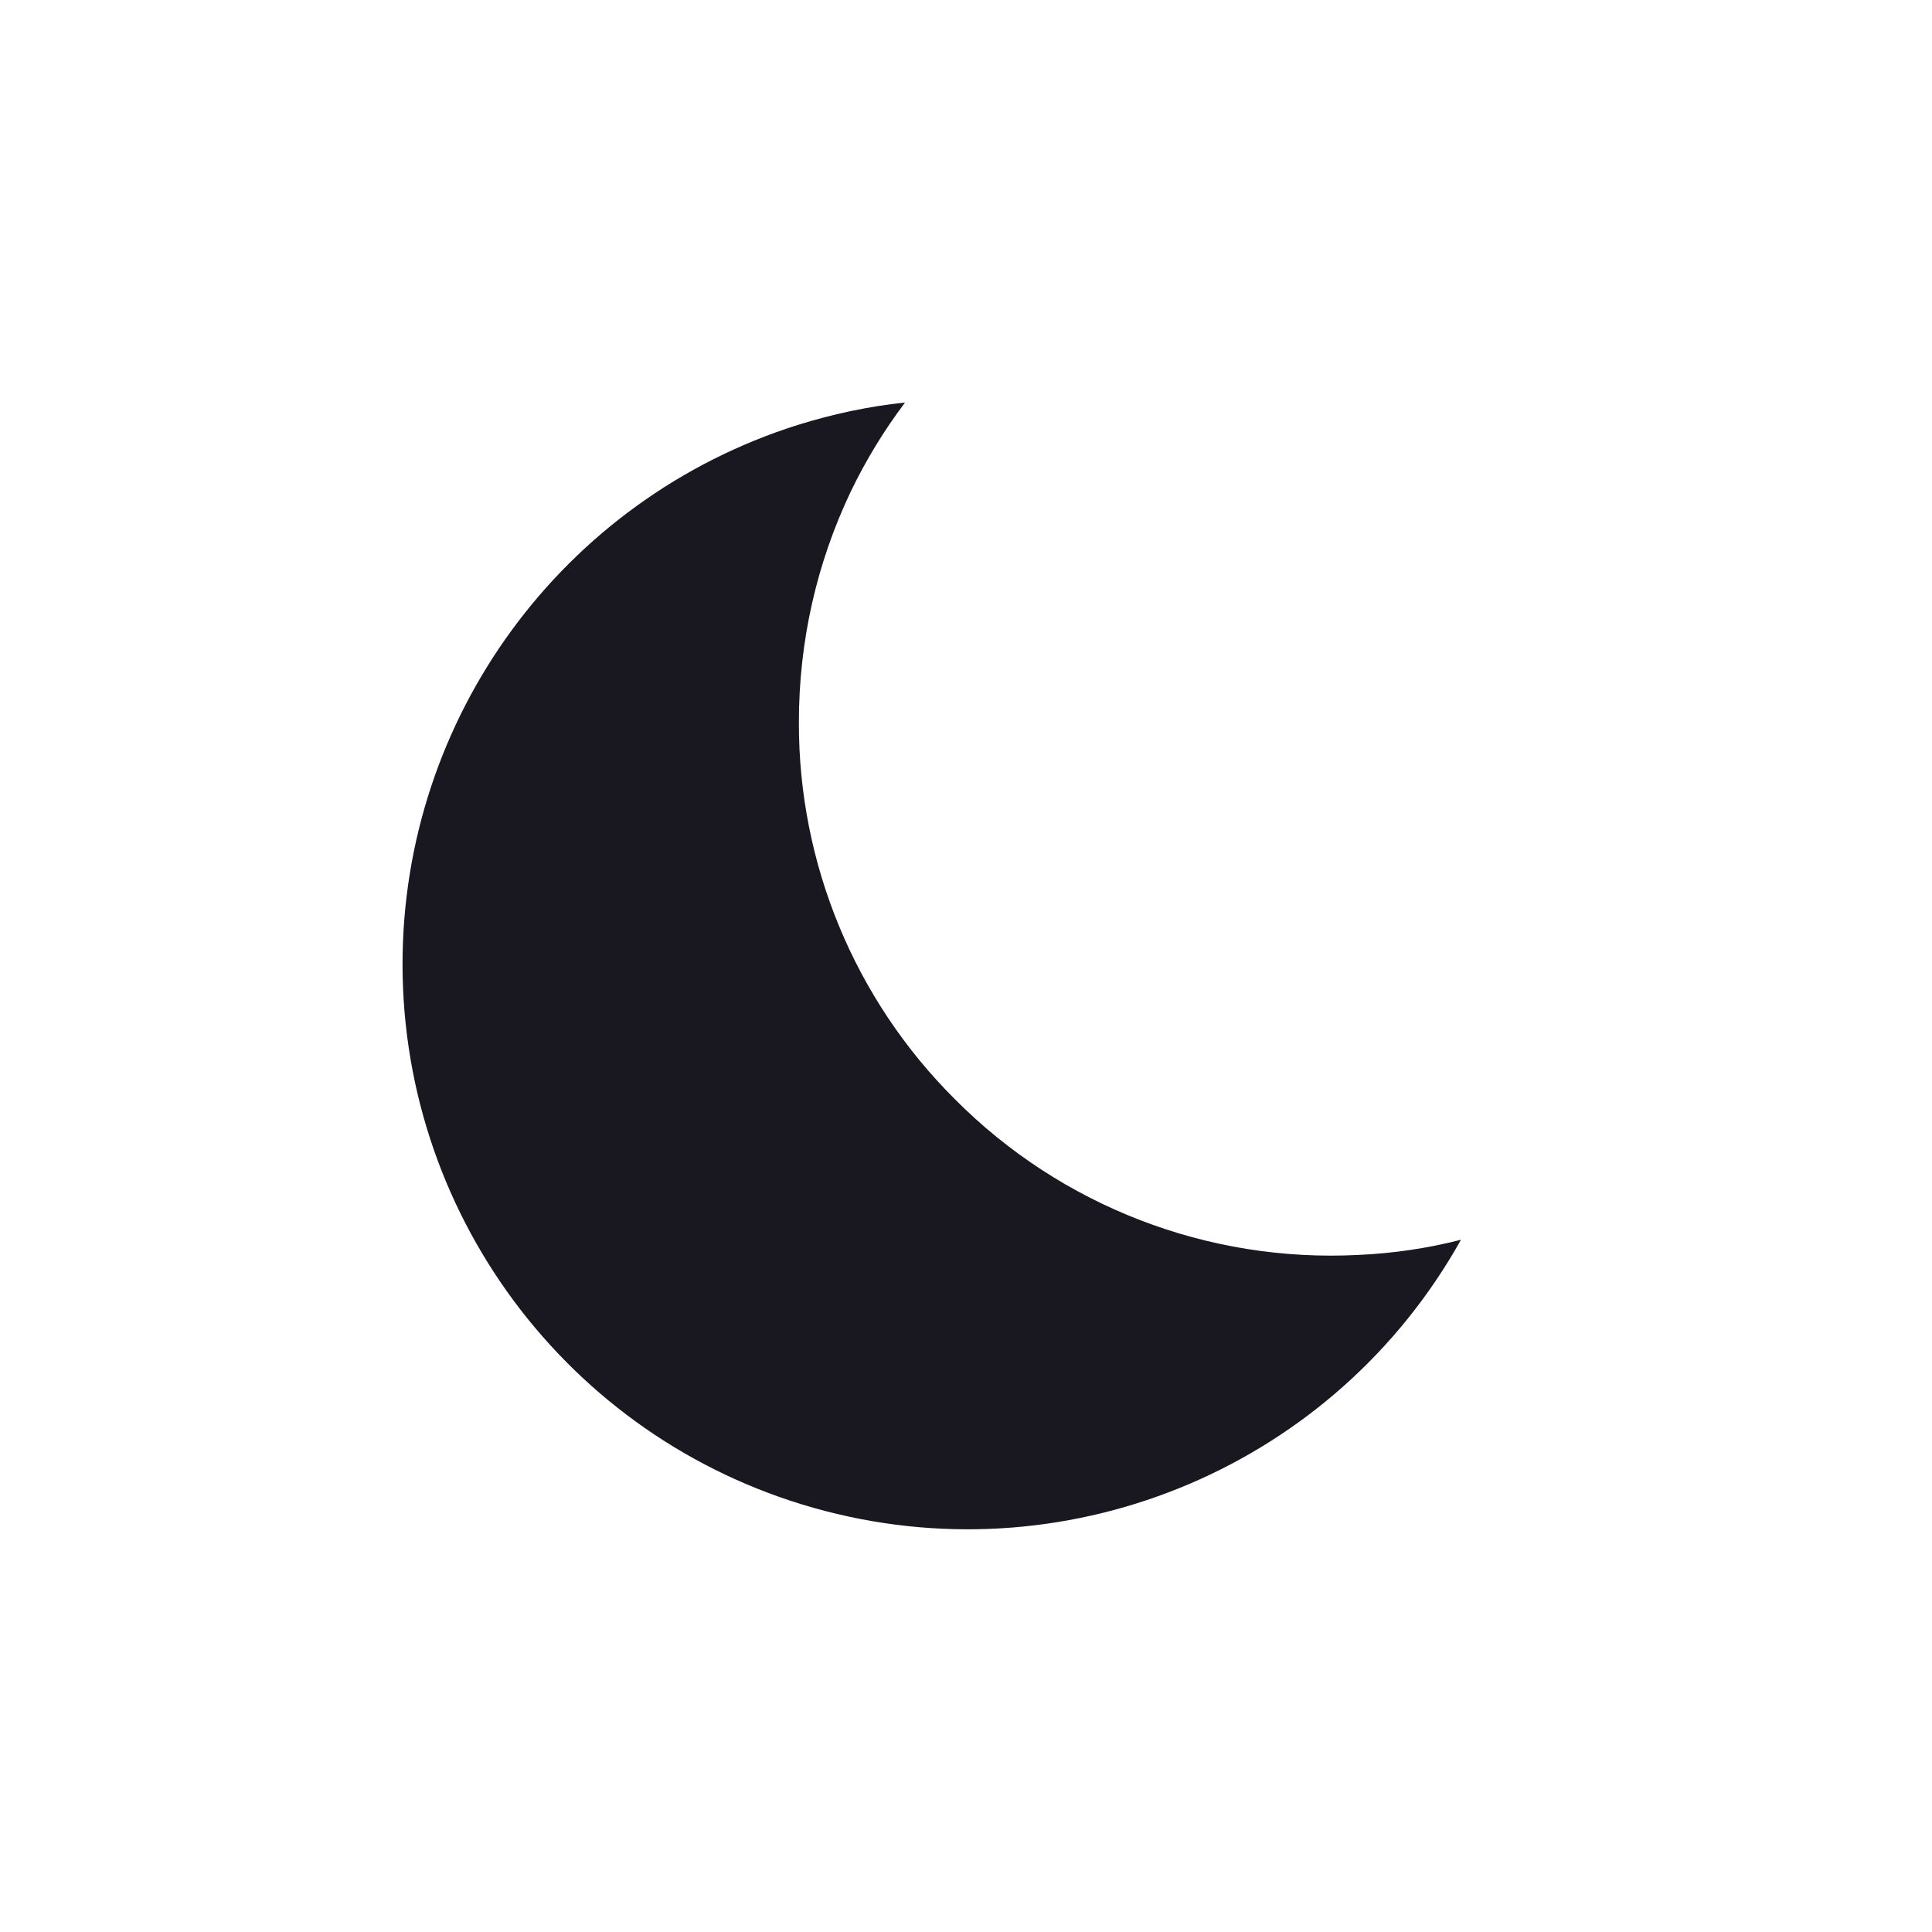
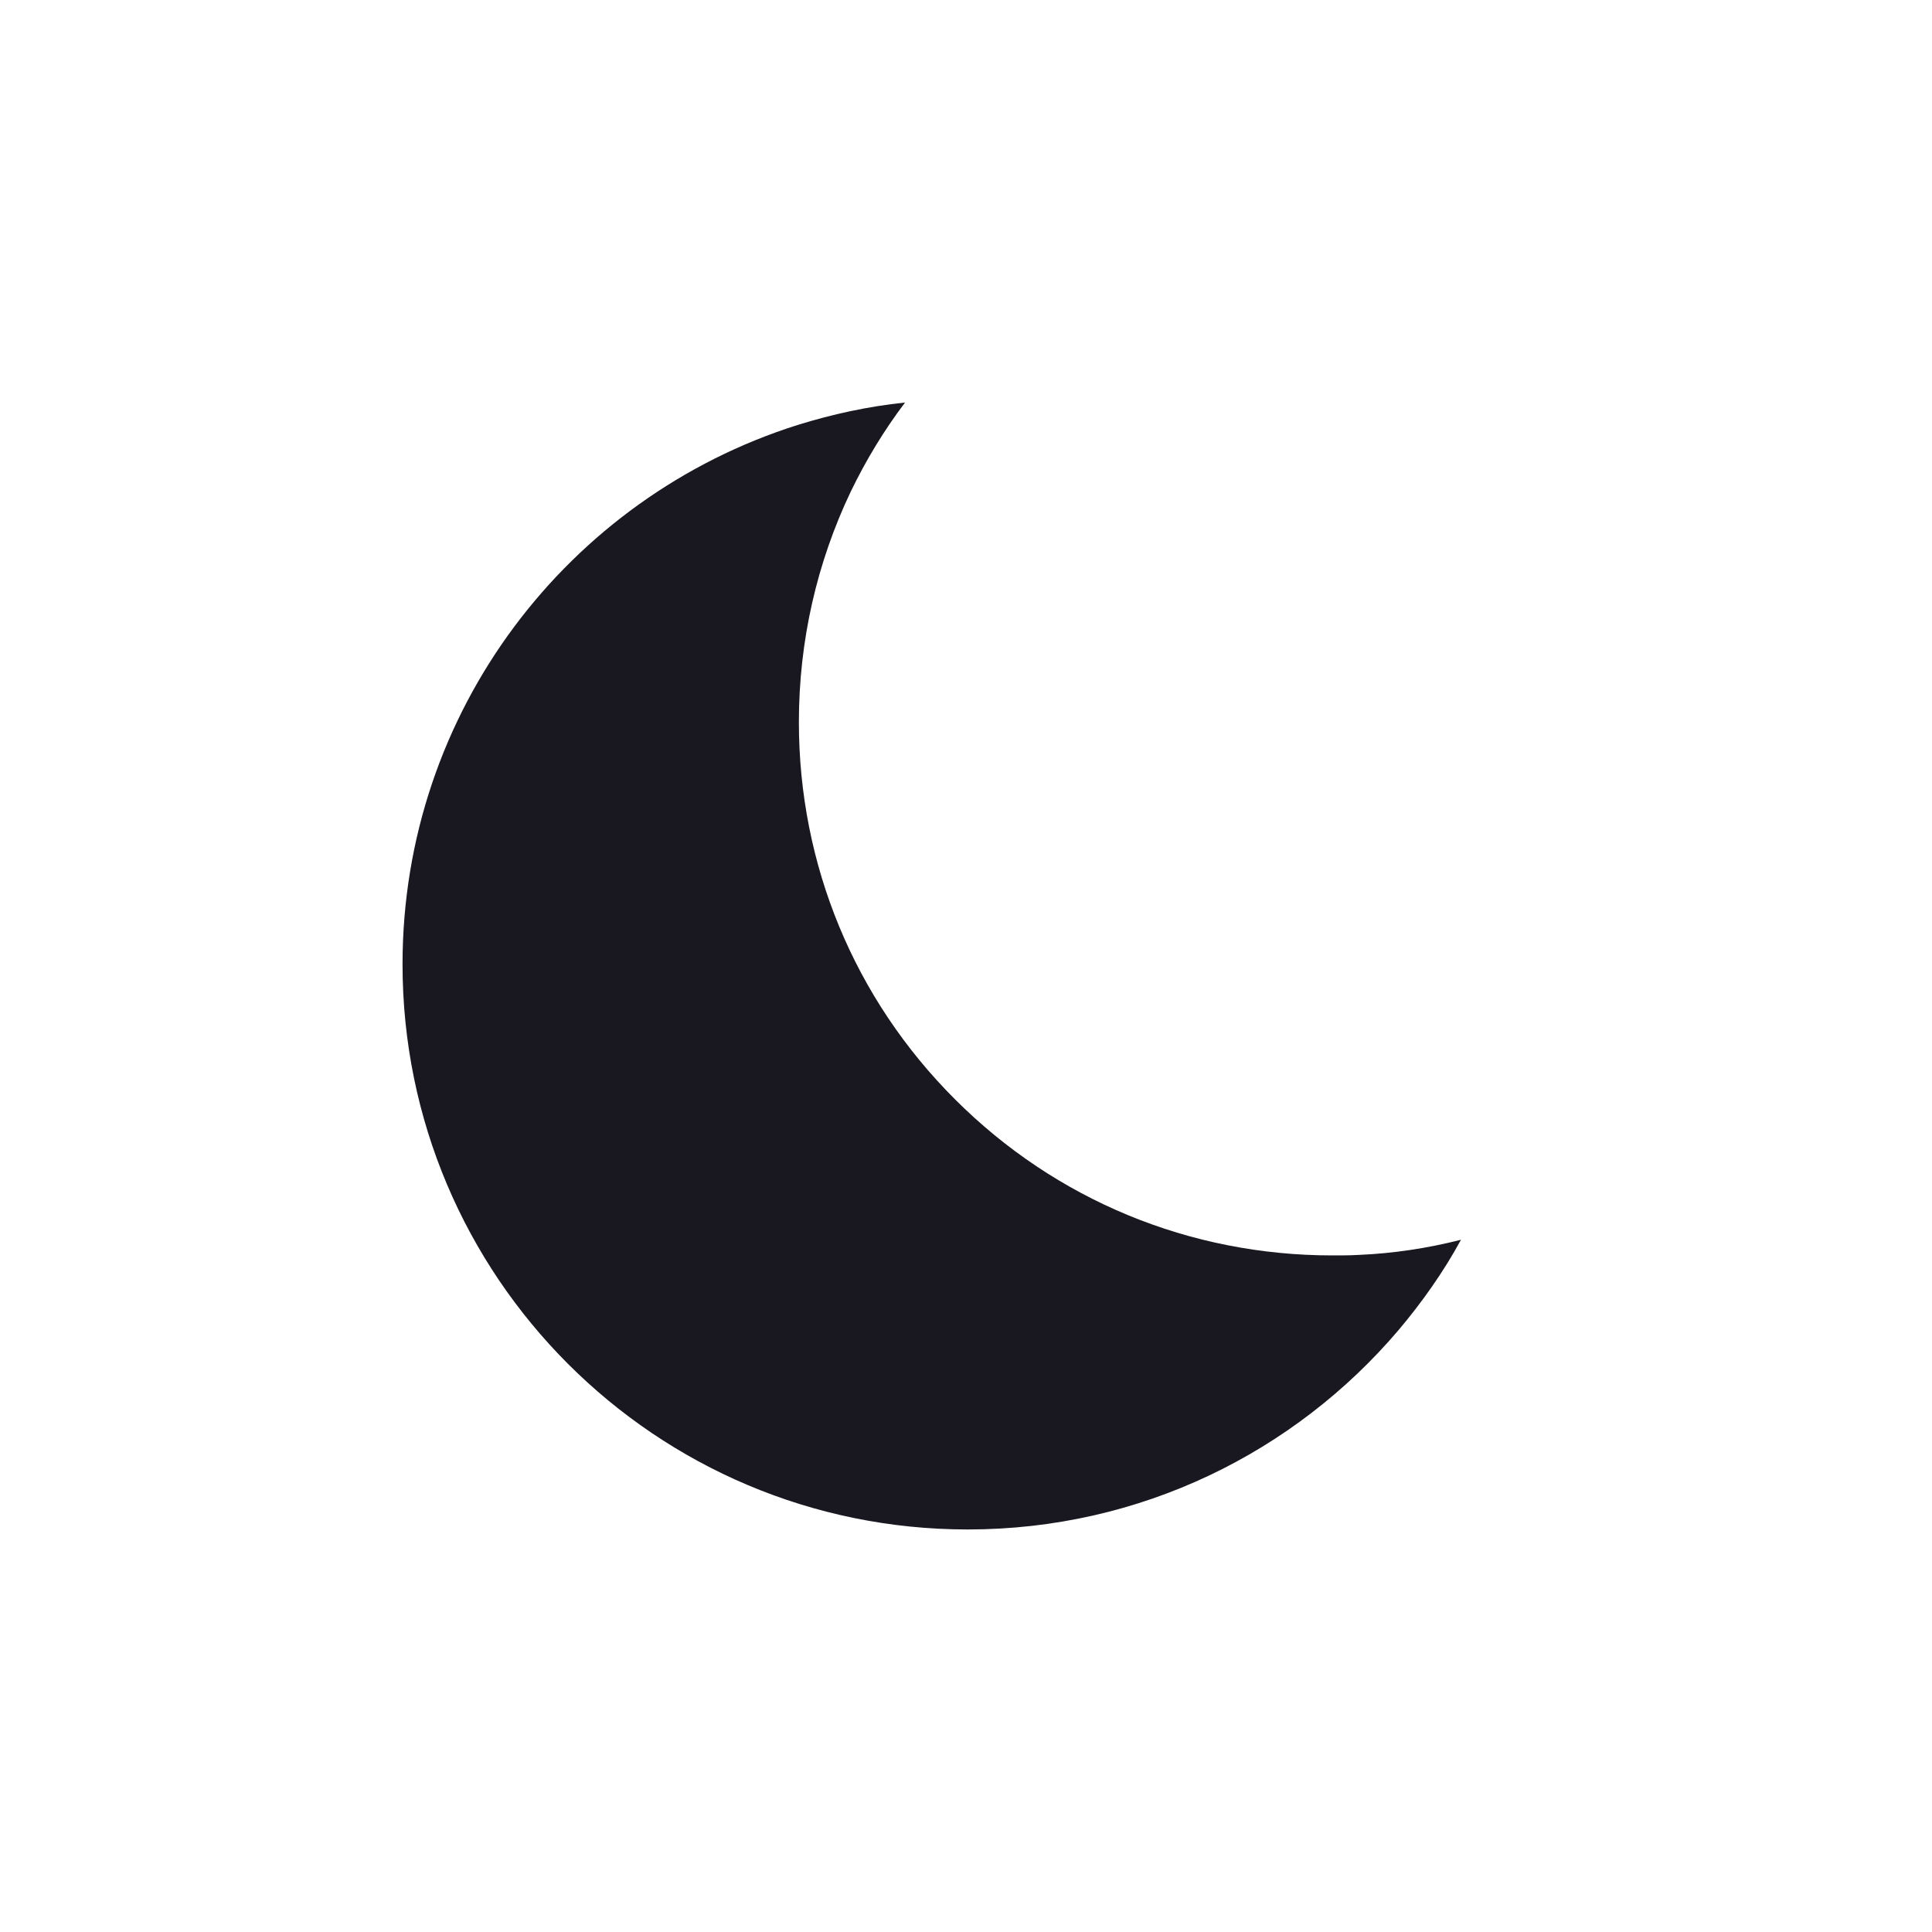
- <svg xmlns="http://www.w3.org/2000/svg" width="20" height="20" fill="none">
-   <path d="M14.06 12.991a5.487 5.487 0 0 1-4.174-1.611A5.487 5.487 0 0 1 8.27 7.475c0-.841.187-1.652.537-2.386a5.46 5.46 0 0 1 .562-.922c-.385.04-.754.121-1.114.233a5.855 5.855 0 0 0-4.088 5.582 5.85 5.85 0 0 0 10.957 2.852 5.204 5.204 0 0 1-1.064.157Z" fill="#191820" />
+ <svg xmlns="http://www.w3.org/2000/svg" width="20" height="20" viewBox="0 0 20 20" fill="none">
+   <path d="M14.06 12.991C13.969 12.996 13.883 12.996 13.792 12.996C12.318 12.996 10.93 12.424 9.886 11.38C8.842 10.337 8.27 8.949 8.27 7.475C8.27 6.634 8.457 5.823 8.807 5.089C8.964 4.764 9.151 4.455 9.369 4.167C8.984 4.207 8.615 4.288 8.255 4.4C5.884 5.149 4.167 7.363 4.167 9.982C4.167 13.214 6.786 15.833 10.018 15.833C11.806 15.833 13.402 15.033 14.476 13.771C14.719 13.483 14.942 13.169 15.124 12.834C14.78 12.921 14.425 12.976 14.06 12.991Z" fill="#191820" />
</svg>
